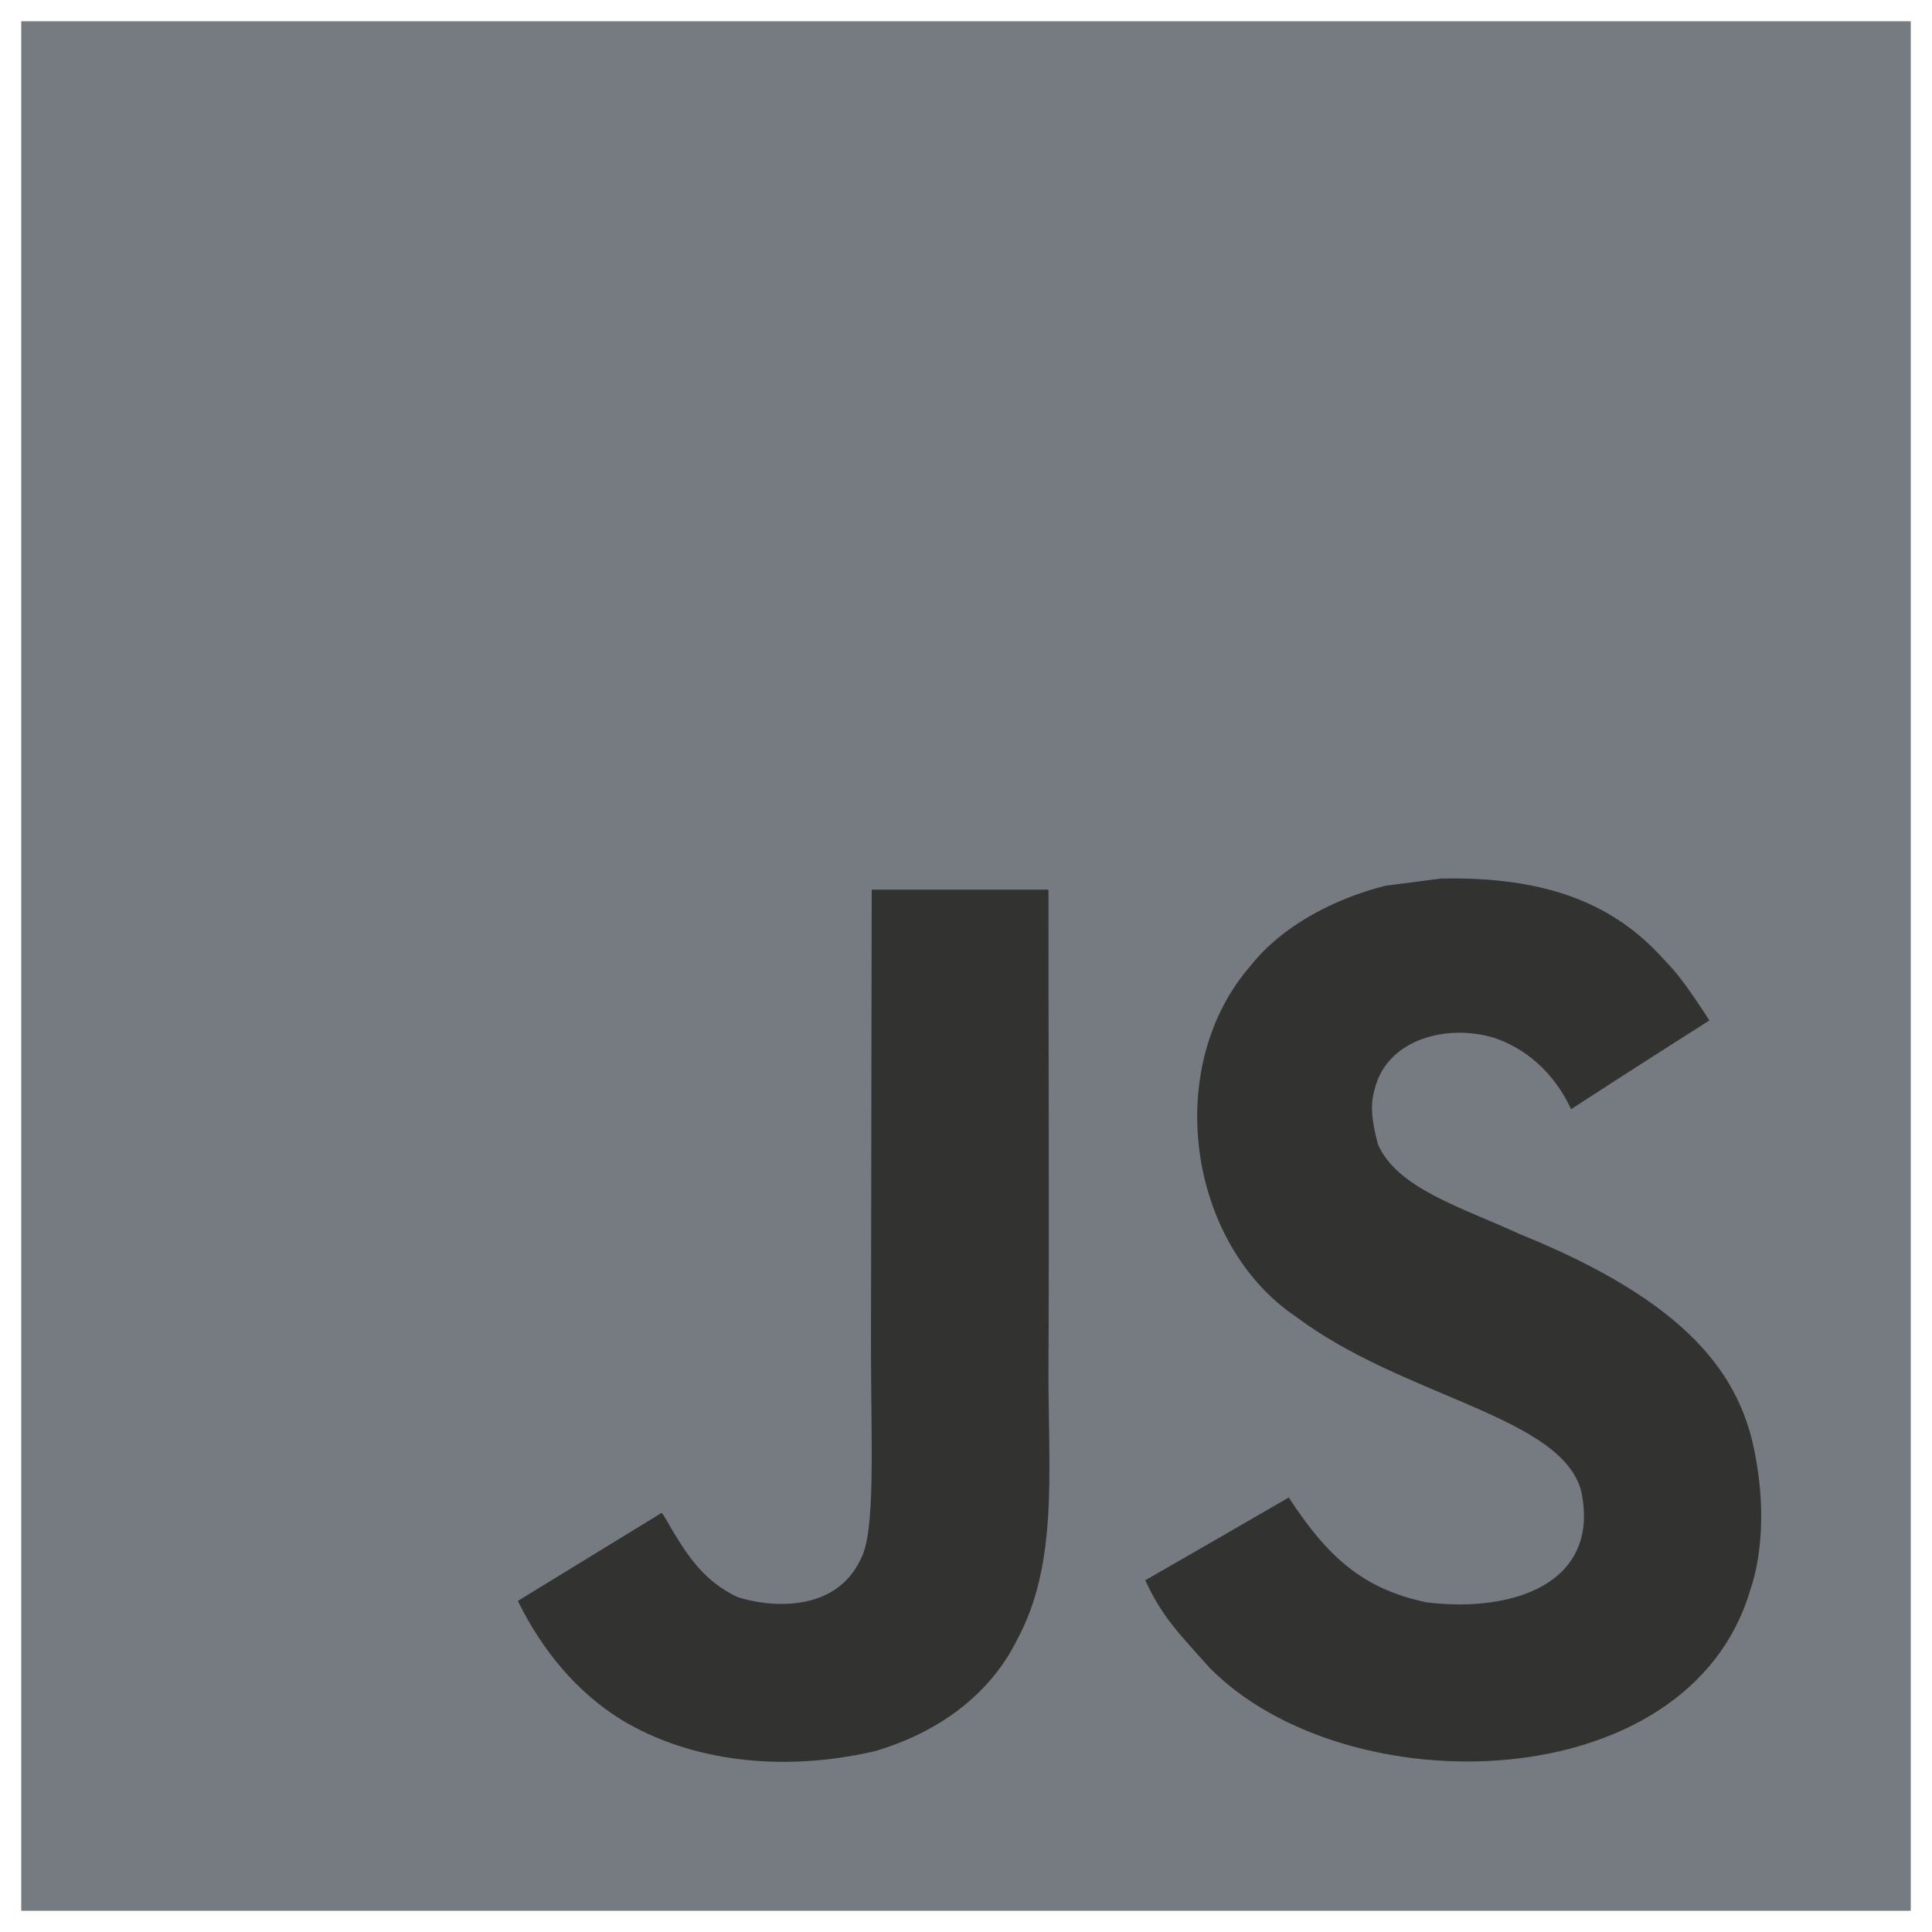
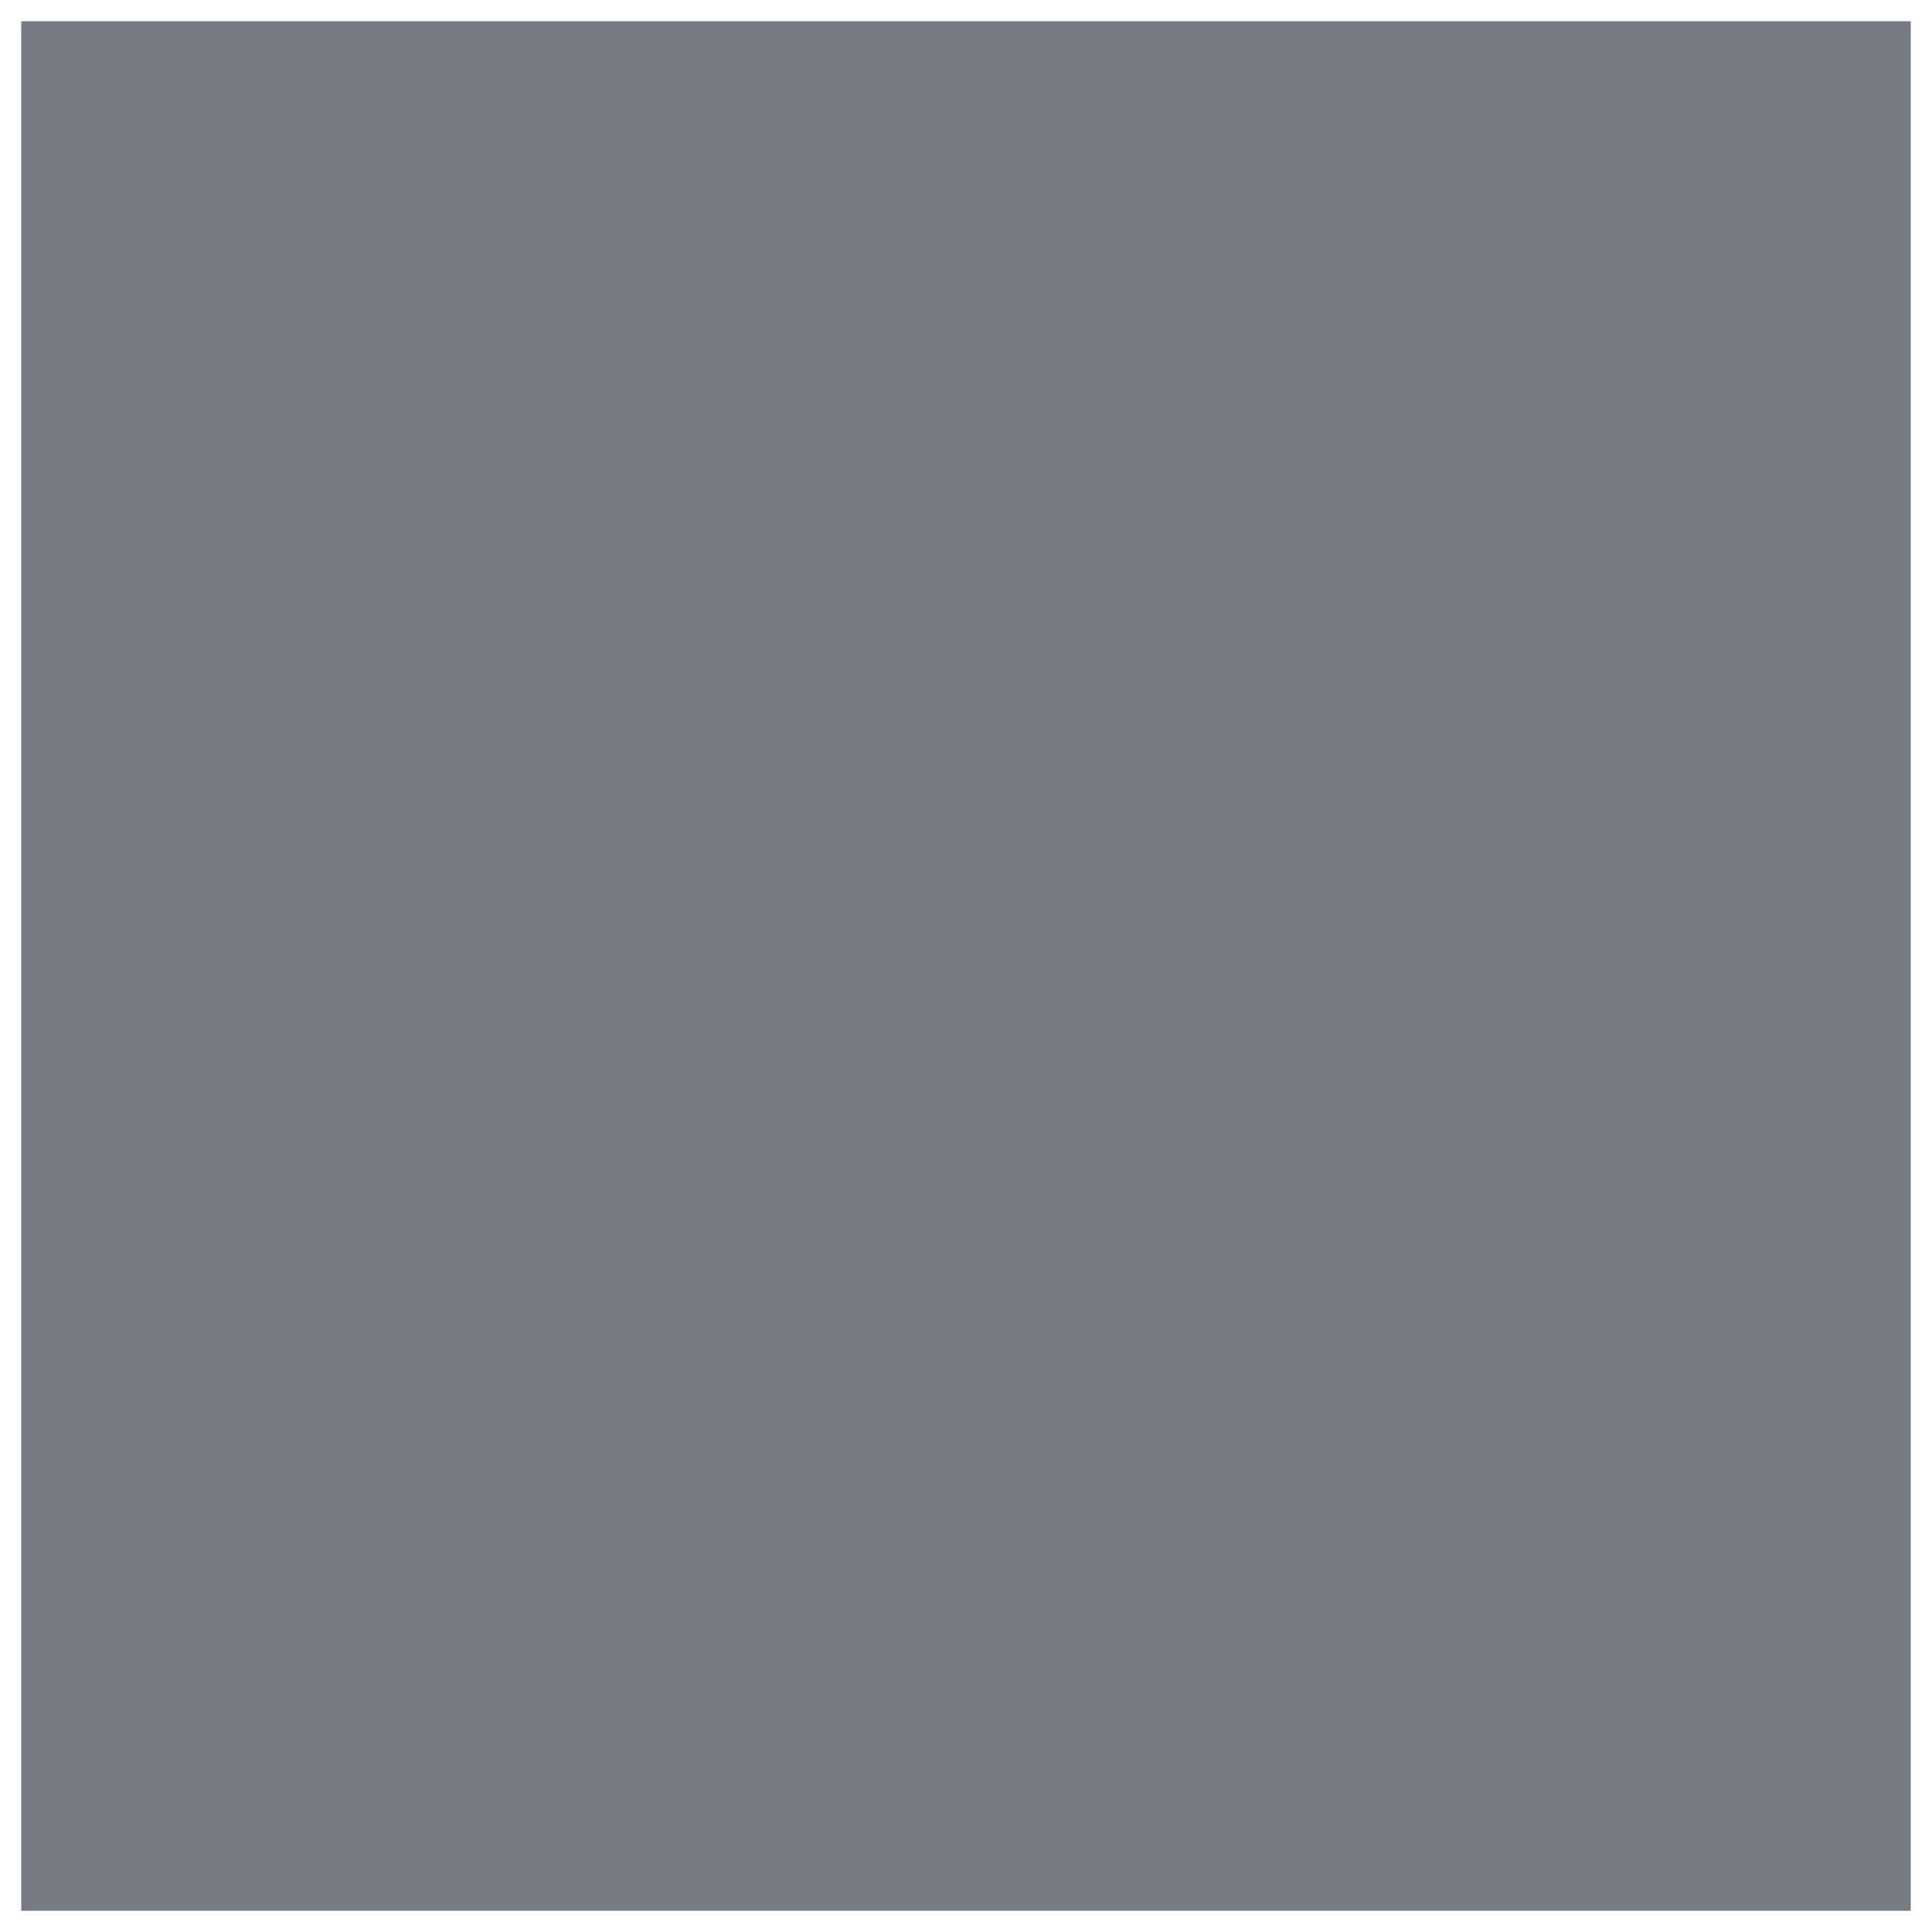
<svg xmlns="http://www.w3.org/2000/svg" viewBox="0 0 128 128">
  <path fill="#757b80" d="M1.408 1.408h125.184v125.185H1.408z" />
-   <path fill="#323330" d="M116.347 96.736c-.917-5.711-4.641-10.508-15.672-14.981-3.832-1.761-8.104-3.022-9.377-5.926-.452-1.69-.512-2.642-.226-3.665.821-3.32 4.784-4.355 7.925-3.403 2.023.678 3.938 2.237 5.093 4.724 5.402-3.498 5.391-3.475 9.163-5.879-1.381-2.141-2.118-3.129-3.022-4.045-3.249-3.629-7.676-5.498-14.756-5.355l-3.688.477c-3.534.893-6.902 2.748-8.877 5.235-5.926 6.724-4.236 18.492 2.975 23.335 7.104 5.332 17.54 6.545 18.873 11.531 1.297 6.104-4.486 8.08-10.234 7.378-4.236-.881-6.592-3.034-9.139-6.949-4.688 2.713-4.688 2.713-9.508 5.485 1.143 2.499 2.344 3.63 4.26 5.795 9.068 9.198 31.76 8.746 35.83-5.176.165-.478 1.261-3.666.38-8.581zM69.462 58.943H57.753l-.048 30.272c0 6.438.333 12.34-.714 14.149-1.713 3.558-6.152 3.117-8.175 2.427-2.059-1.012-3.106-2.451-4.319-4.485-.333-.584-.583-1.036-.667-1.071l-9.52 5.83c1.583 3.249 3.915 6.069 6.902 7.901 4.462 2.678 10.459 3.499 16.731 2.059 4.082-1.189 7.604-3.652 9.448-7.401 2.666-4.915 2.094-10.864 2.07-17.444.06-10.735.001-21.468.001-32.237z" />
+   <path fill="#757b80" d="M116.347 96.736c-.917-5.711-4.641-10.508-15.672-14.981-3.832-1.761-8.104-3.022-9.377-5.926-.452-1.69-.512-2.642-.226-3.665.821-3.32 4.784-4.355 7.925-3.403 2.023.678 3.938 2.237 5.093 4.724 5.402-3.498 5.391-3.475 9.163-5.879-1.381-2.141-2.118-3.129-3.022-4.045-3.249-3.629-7.676-5.498-14.756-5.355l-3.688.477c-3.534.893-6.902 2.748-8.877 5.235-5.926 6.724-4.236 18.492 2.975 23.335 7.104 5.332 17.54 6.545 18.873 11.531 1.297 6.104-4.486 8.08-10.234 7.378-4.236-.881-6.592-3.034-9.139-6.949-4.688 2.713-4.688 2.713-9.508 5.485 1.143 2.499 2.344 3.63 4.26 5.795 9.068 9.198 31.76 8.746 35.83-5.176.165-.478 1.261-3.666.38-8.581zM69.462 58.943H57.753l-.048 30.272c0 6.438.333 12.34-.714 14.149-1.713 3.558-6.152 3.117-8.175 2.427-2.059-1.012-3.106-2.451-4.319-4.485-.333-.584-.583-1.036-.667-1.071l-9.52 5.83c1.583 3.249 3.915 6.069 6.902 7.901 4.462 2.678 10.459 3.499 16.731 2.059 4.082-1.189 7.604-3.652 9.448-7.401 2.666-4.915 2.094-10.864 2.07-17.444.06-10.735.001-21.468.001-32.237z" />
</svg>
